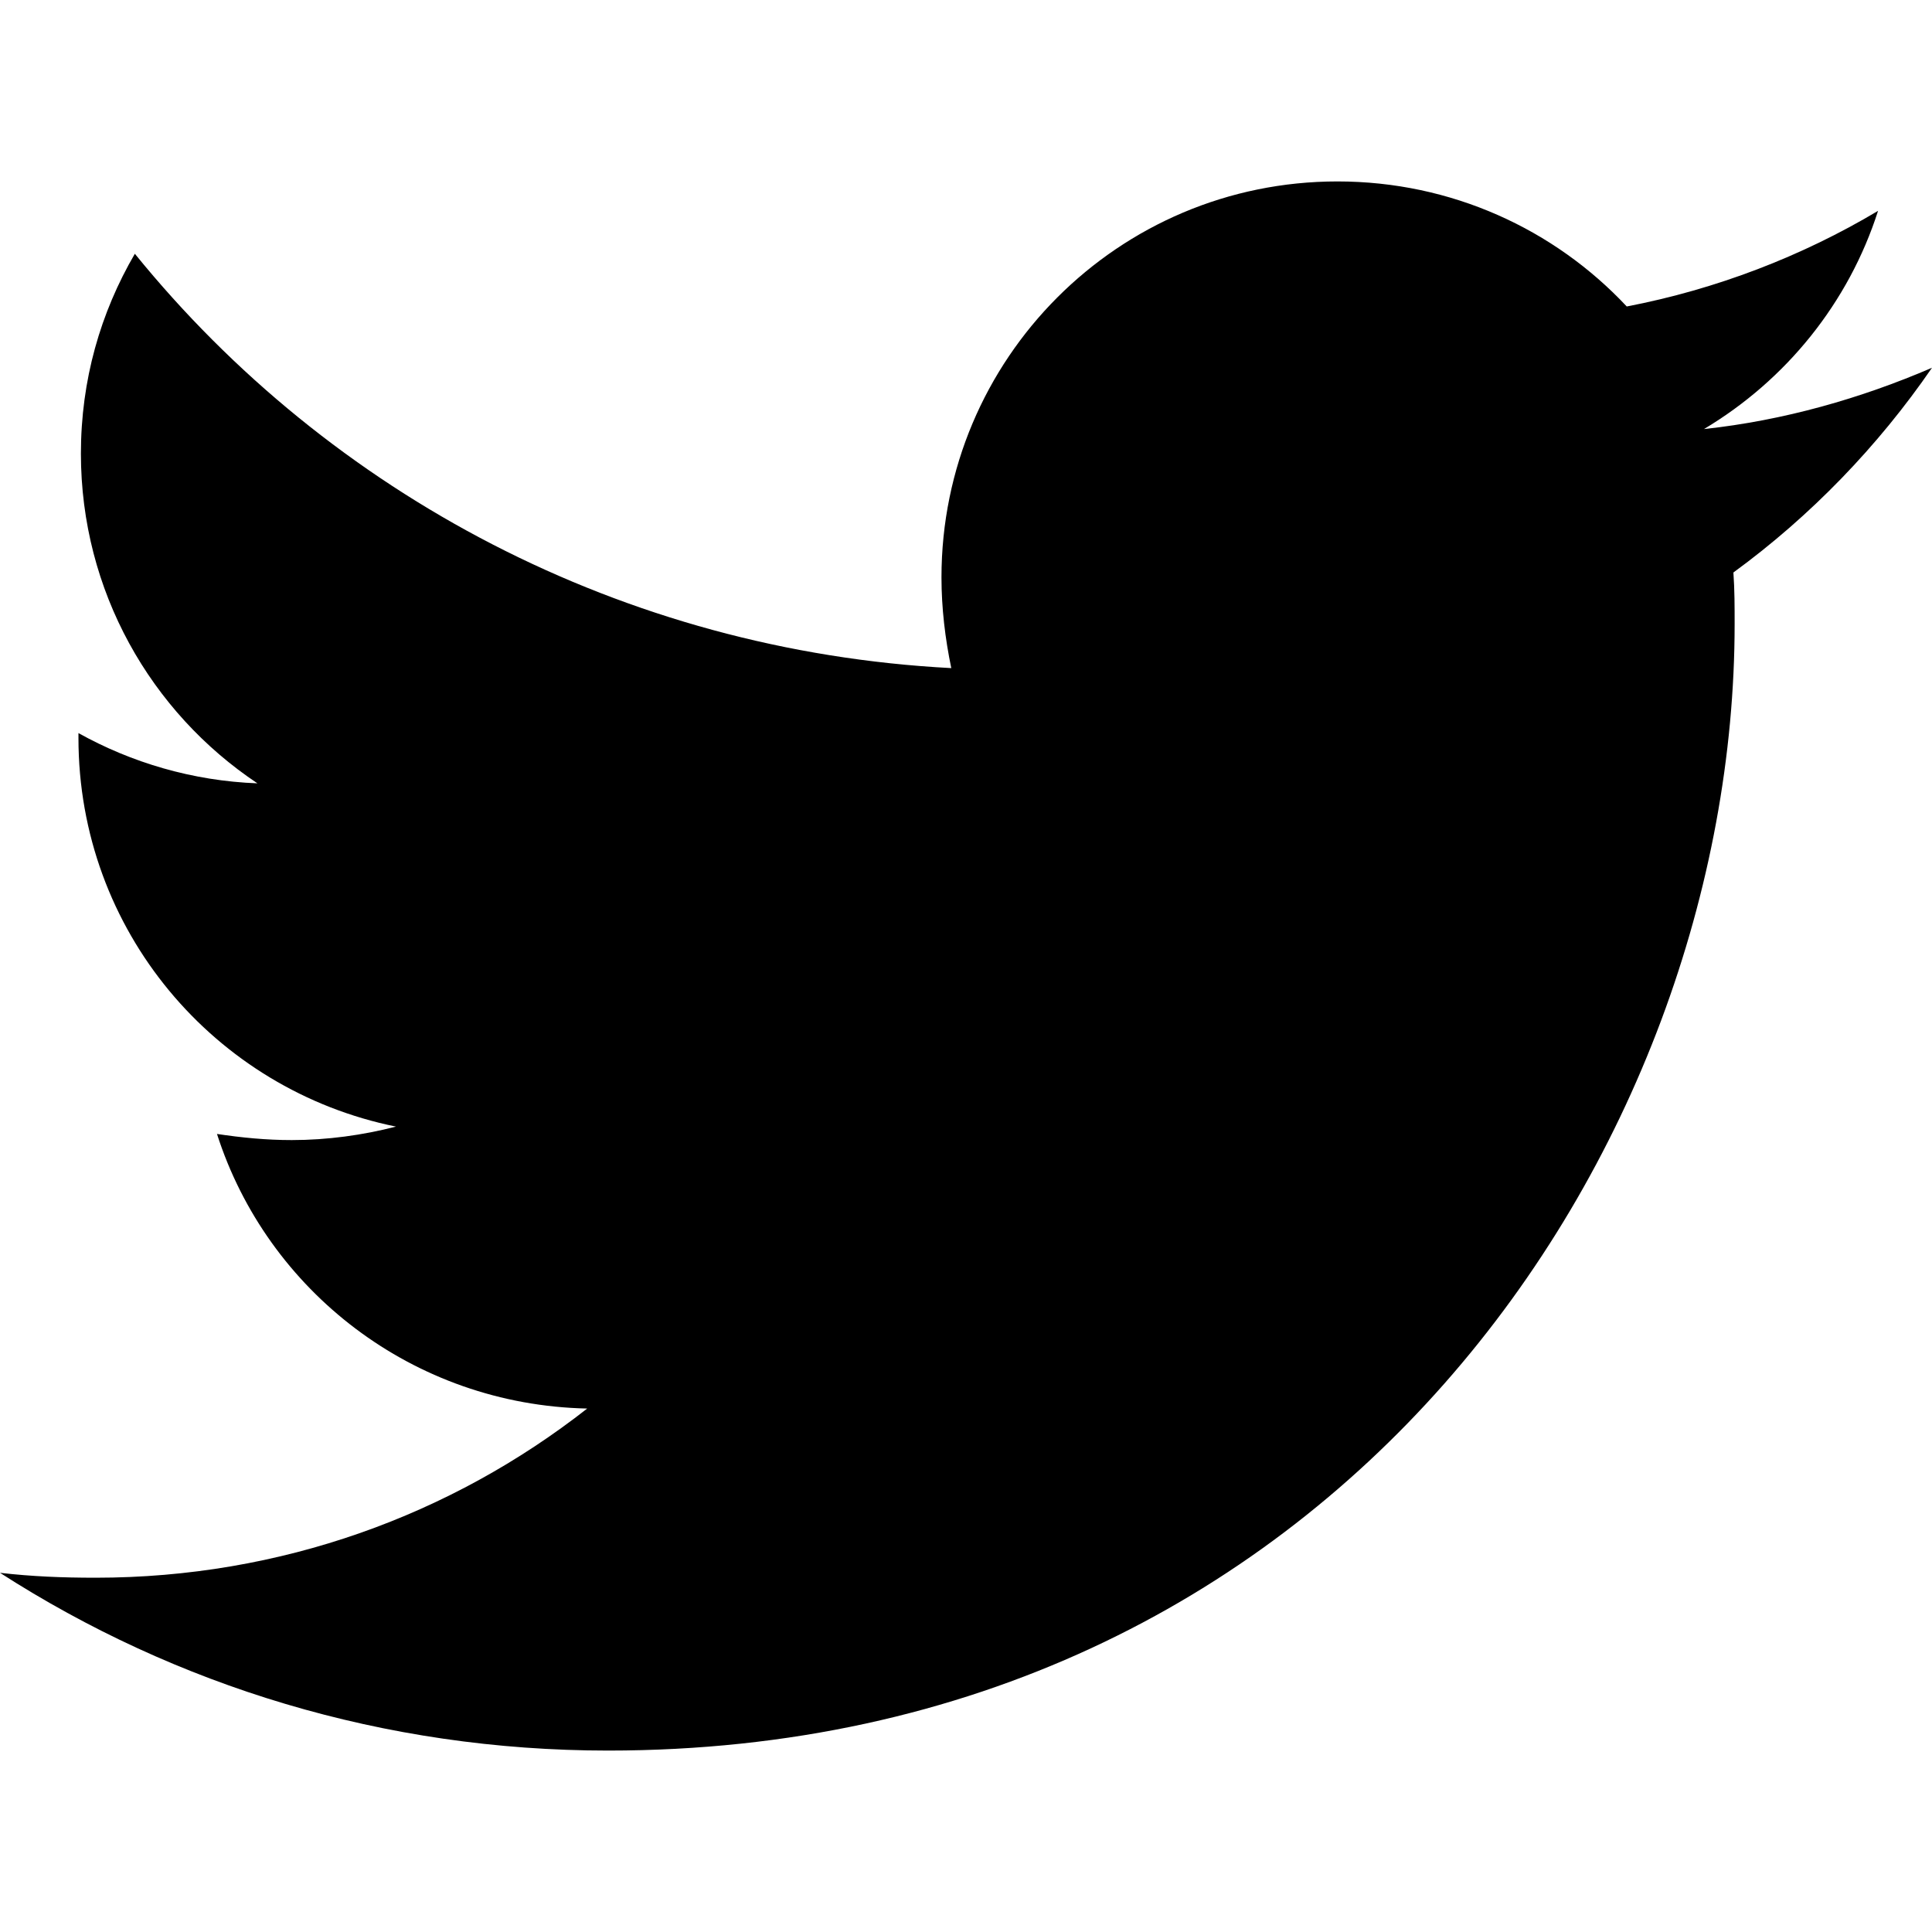
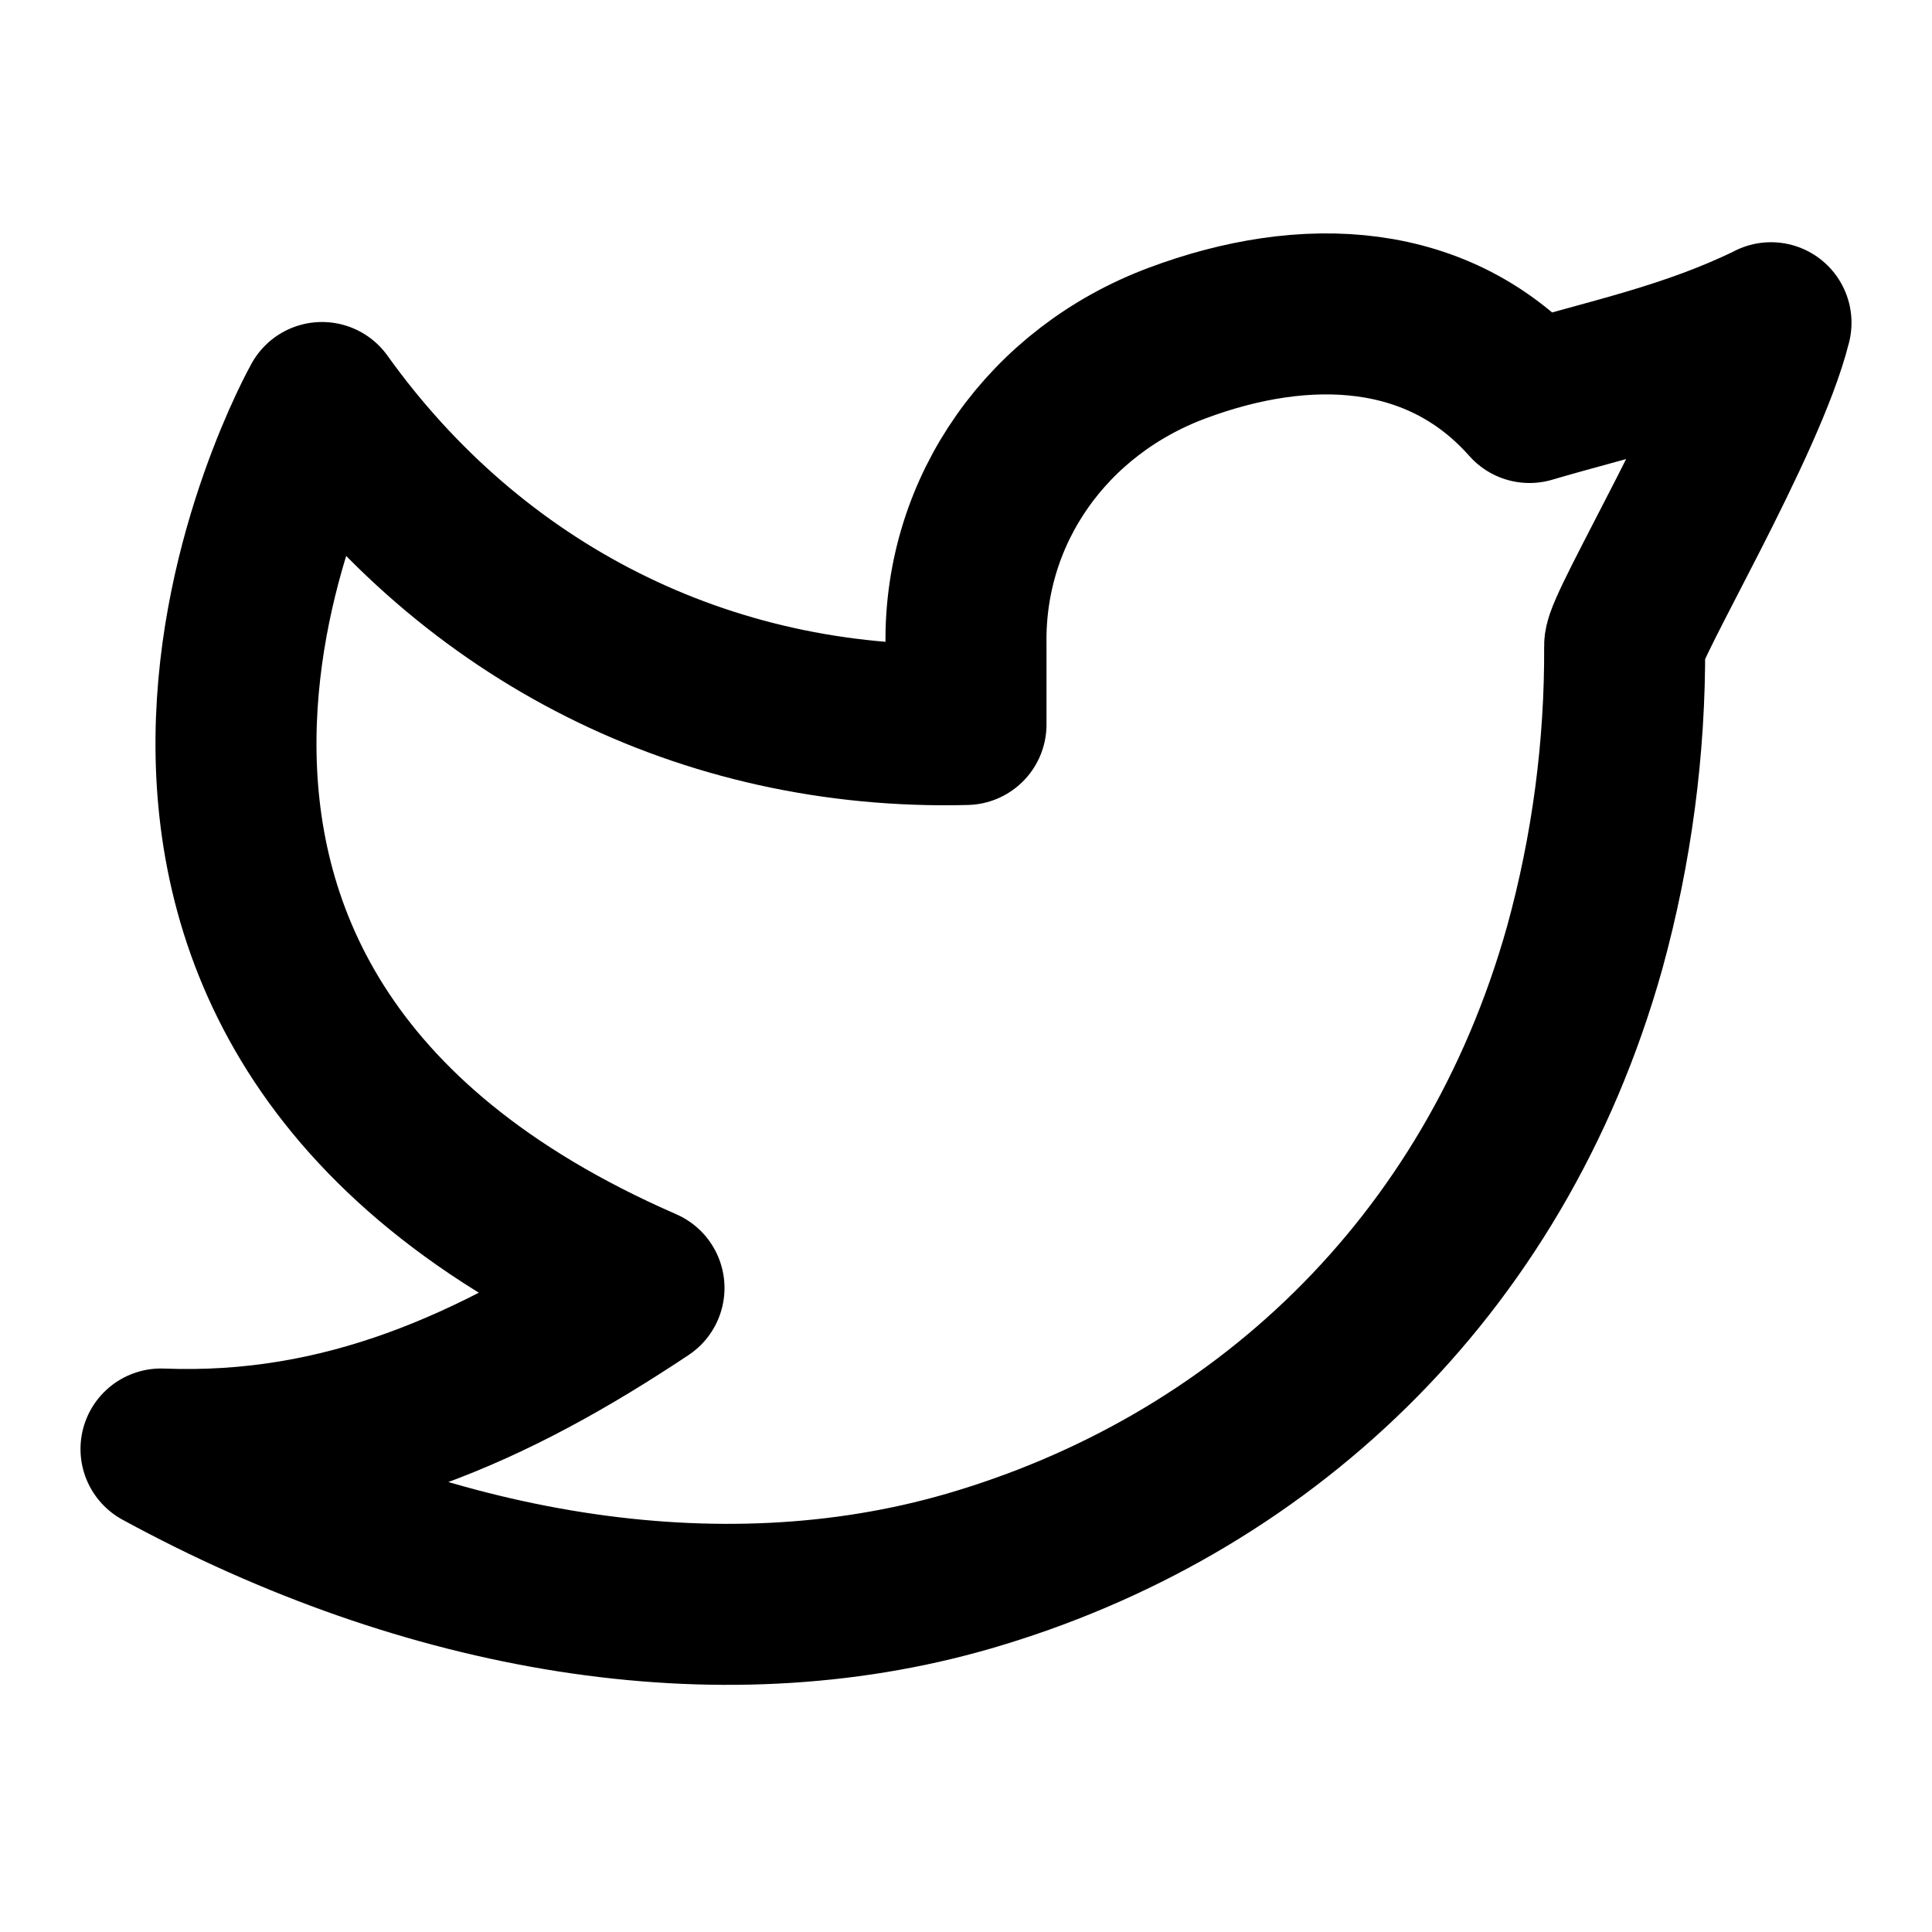
- <svg xmlns="http://www.w3.org/2000/svg" viewBox="0 0 512 512">
-   <path d="M459.37 151.716c.325 4.548.325 9.097.325 13.645 0 138.72-105.583 298.558-298.558 298.558-59.452 0-114.68-17.219-161.137-47.106 8.447.974 16.568 1.299 25.34 1.299 49.055 0 94.213-16.568 130.274-44.832-46.132-.975-84.792-31.188-98.112-72.772 6.498.974 12.995 1.624 19.818 1.624 9.421 0 18.843-1.3 27.614-3.573-48.081-9.747-84.143-51.98-84.143-102.985v-1.299c13.969 7.797 30.214 12.67 47.431 13.319-28.264-18.843-46.781-51.005-46.781-87.391 0-19.492 5.197-37.36 14.294-52.954 51.655 63.675 129.3 105.258 216.365 109.807-1.624-7.797-2.599-15.918-2.599-24.04 0-57.828 46.782-104.934 104.934-104.934 30.213 0 57.502 12.67 76.67 33.137 23.715-4.548 46.456-13.32 66.599-25.34-7.798 24.366-24.366 44.833-46.132 57.827 21.117-2.273 41.584-8.122 60.426-16.243-14.292 20.791-32.161 39.308-52.628 54.253z" />
+ <svg xmlns="http://www.w3.org/2000/svg" class="icon icon-tabler icon-tabler-brand-twitter" width="24" height="24" viewBox="0 0 24 24" stroke-width="2" stroke="currentColor" fill="none" stroke-linecap="round" stroke-linejoin="round">
+   <path stroke="none" d="M0 0h24v24H0z" fill="none" />
+   <path d="M22 4.01c-1 .49 -1.98 .689 -3 .99c-1.121 -1.265 -2.783 -1.335 -4.38 -.737s-2.643 2.06 -2.62 3.737v1c-3.245 .083 -6.135 -1.395 -8 -4c0 0 -4.182 7.433 4 11c-1.872 1.247 -3.739 2.088 -6 2c3.308 1.803 6.913 2.423 10.034 1.517c3.58 -1.04 6.522 -3.723 7.651 -7.742a13.84 13.84 0 0 0 .497 -3.753c-.002 -.249 1.51 -2.772 1.818 -4.013z" />
</svg>
